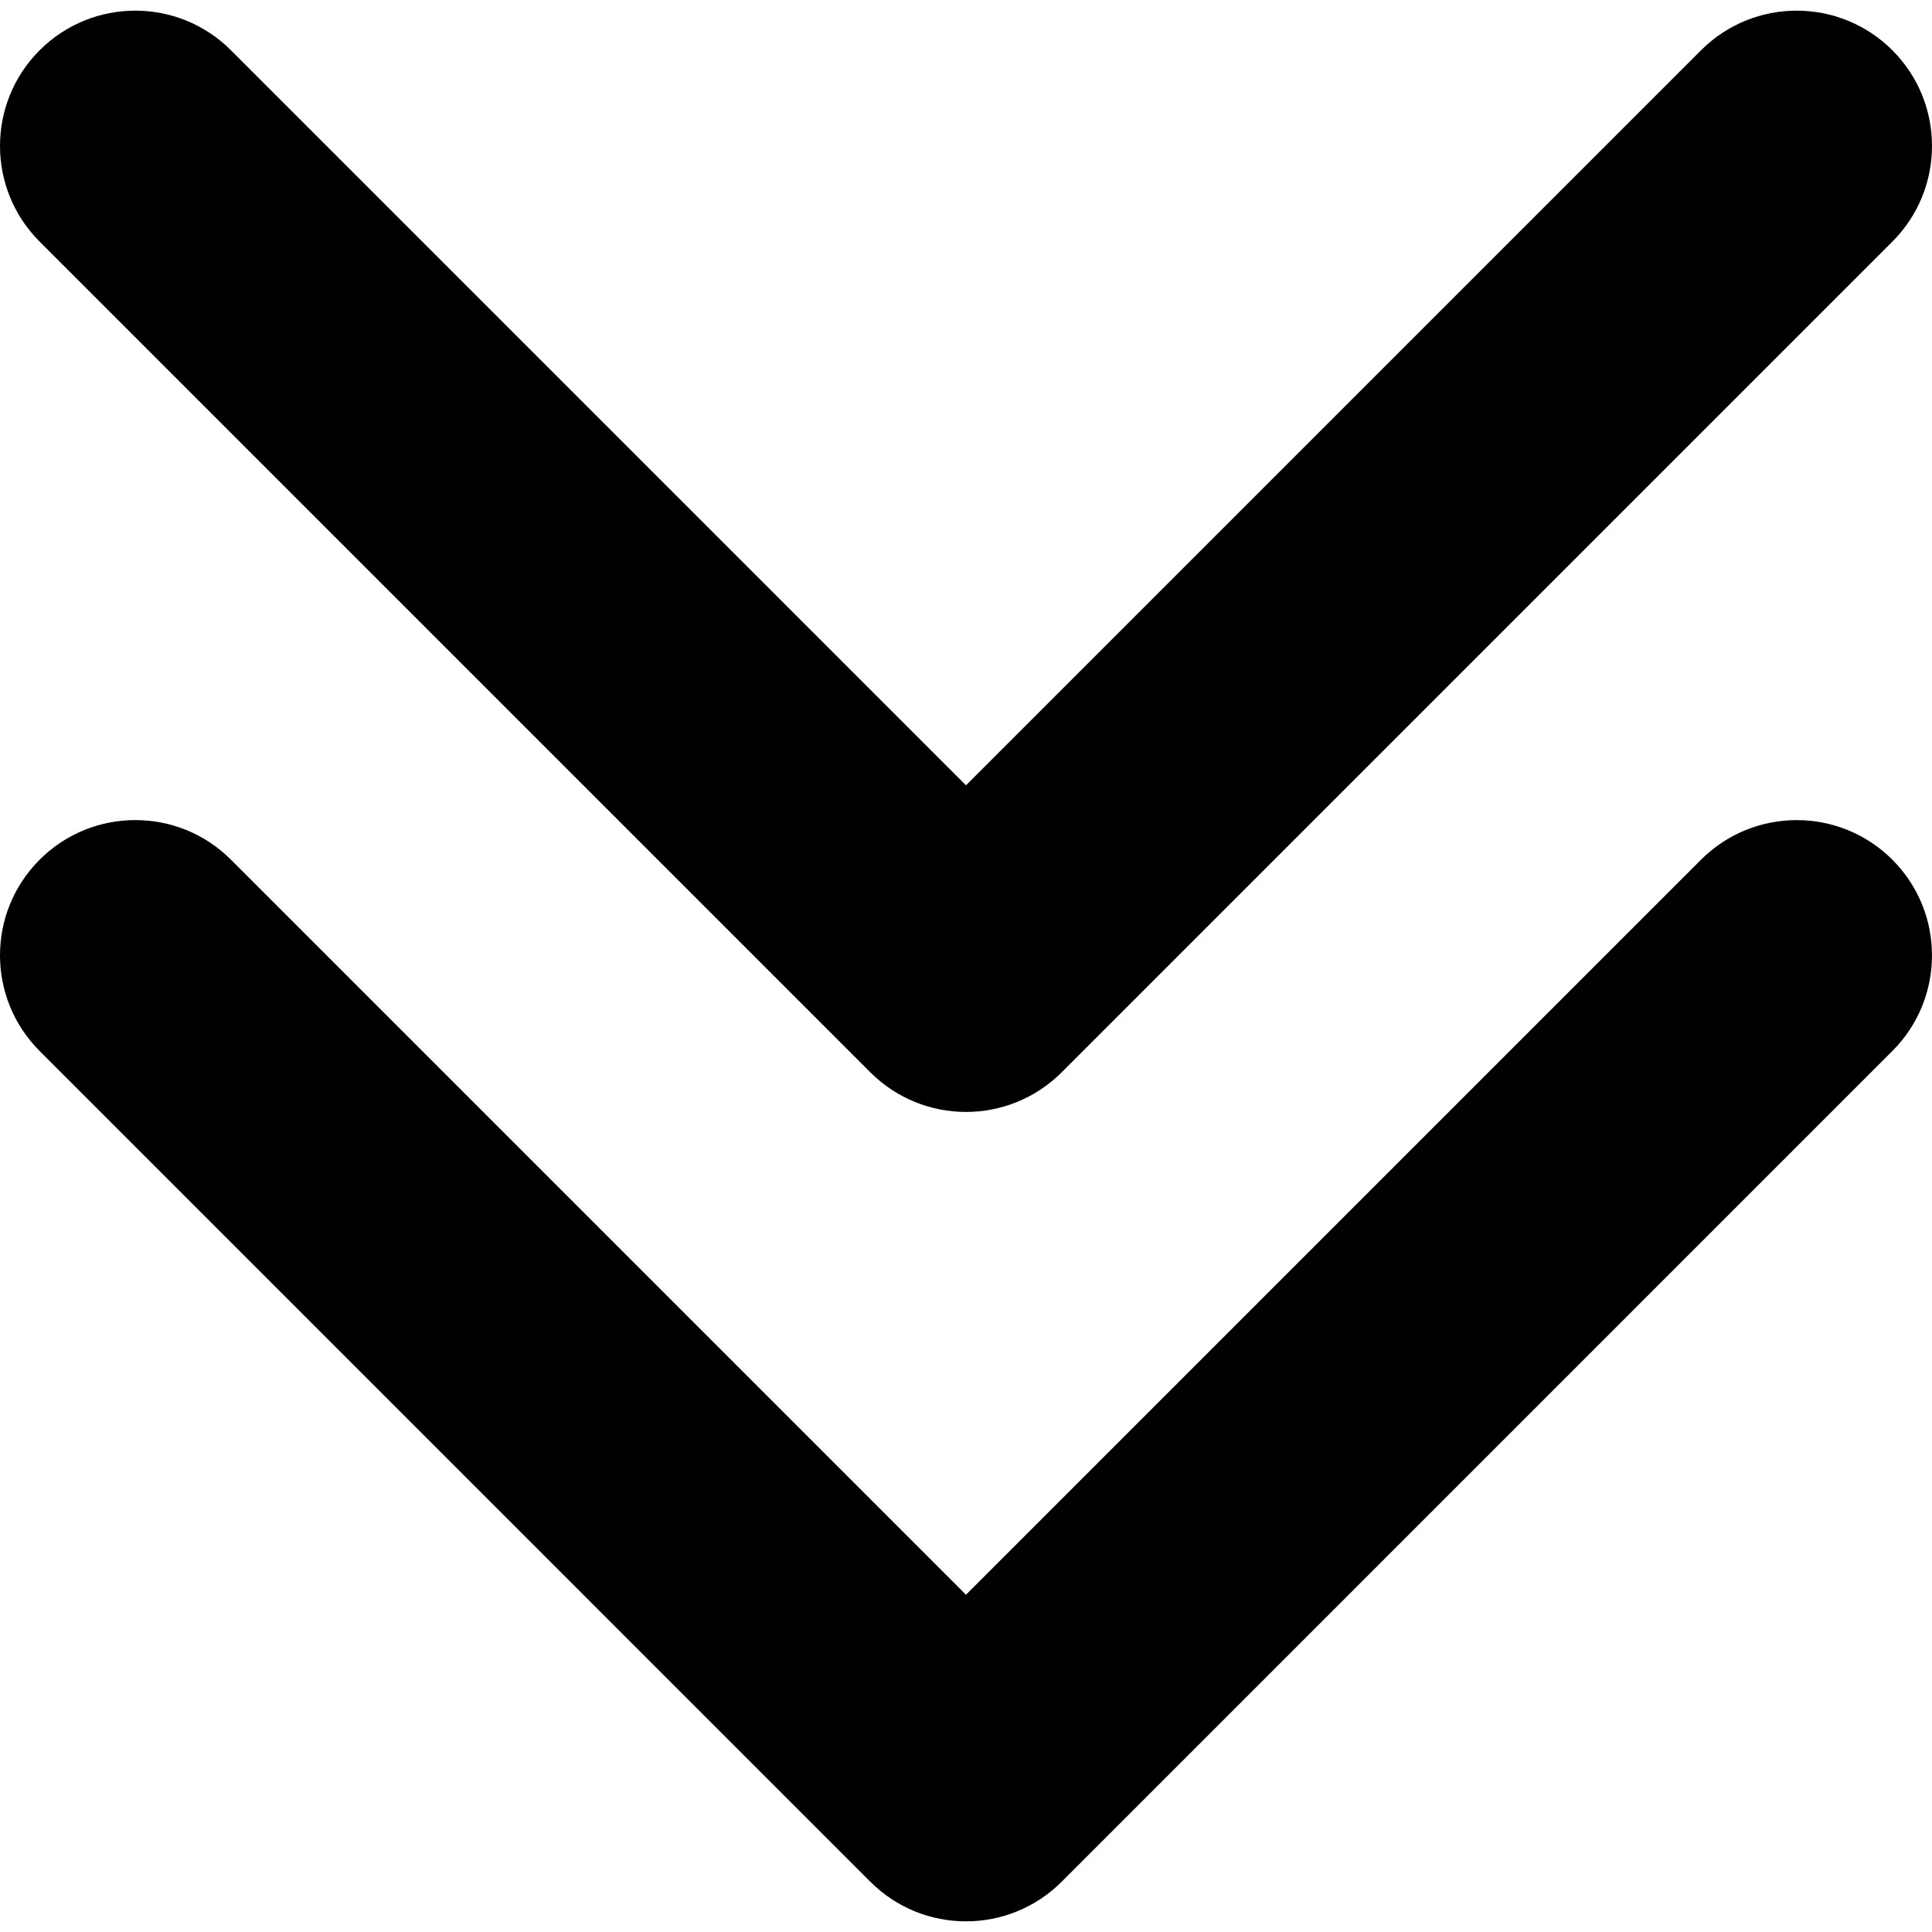
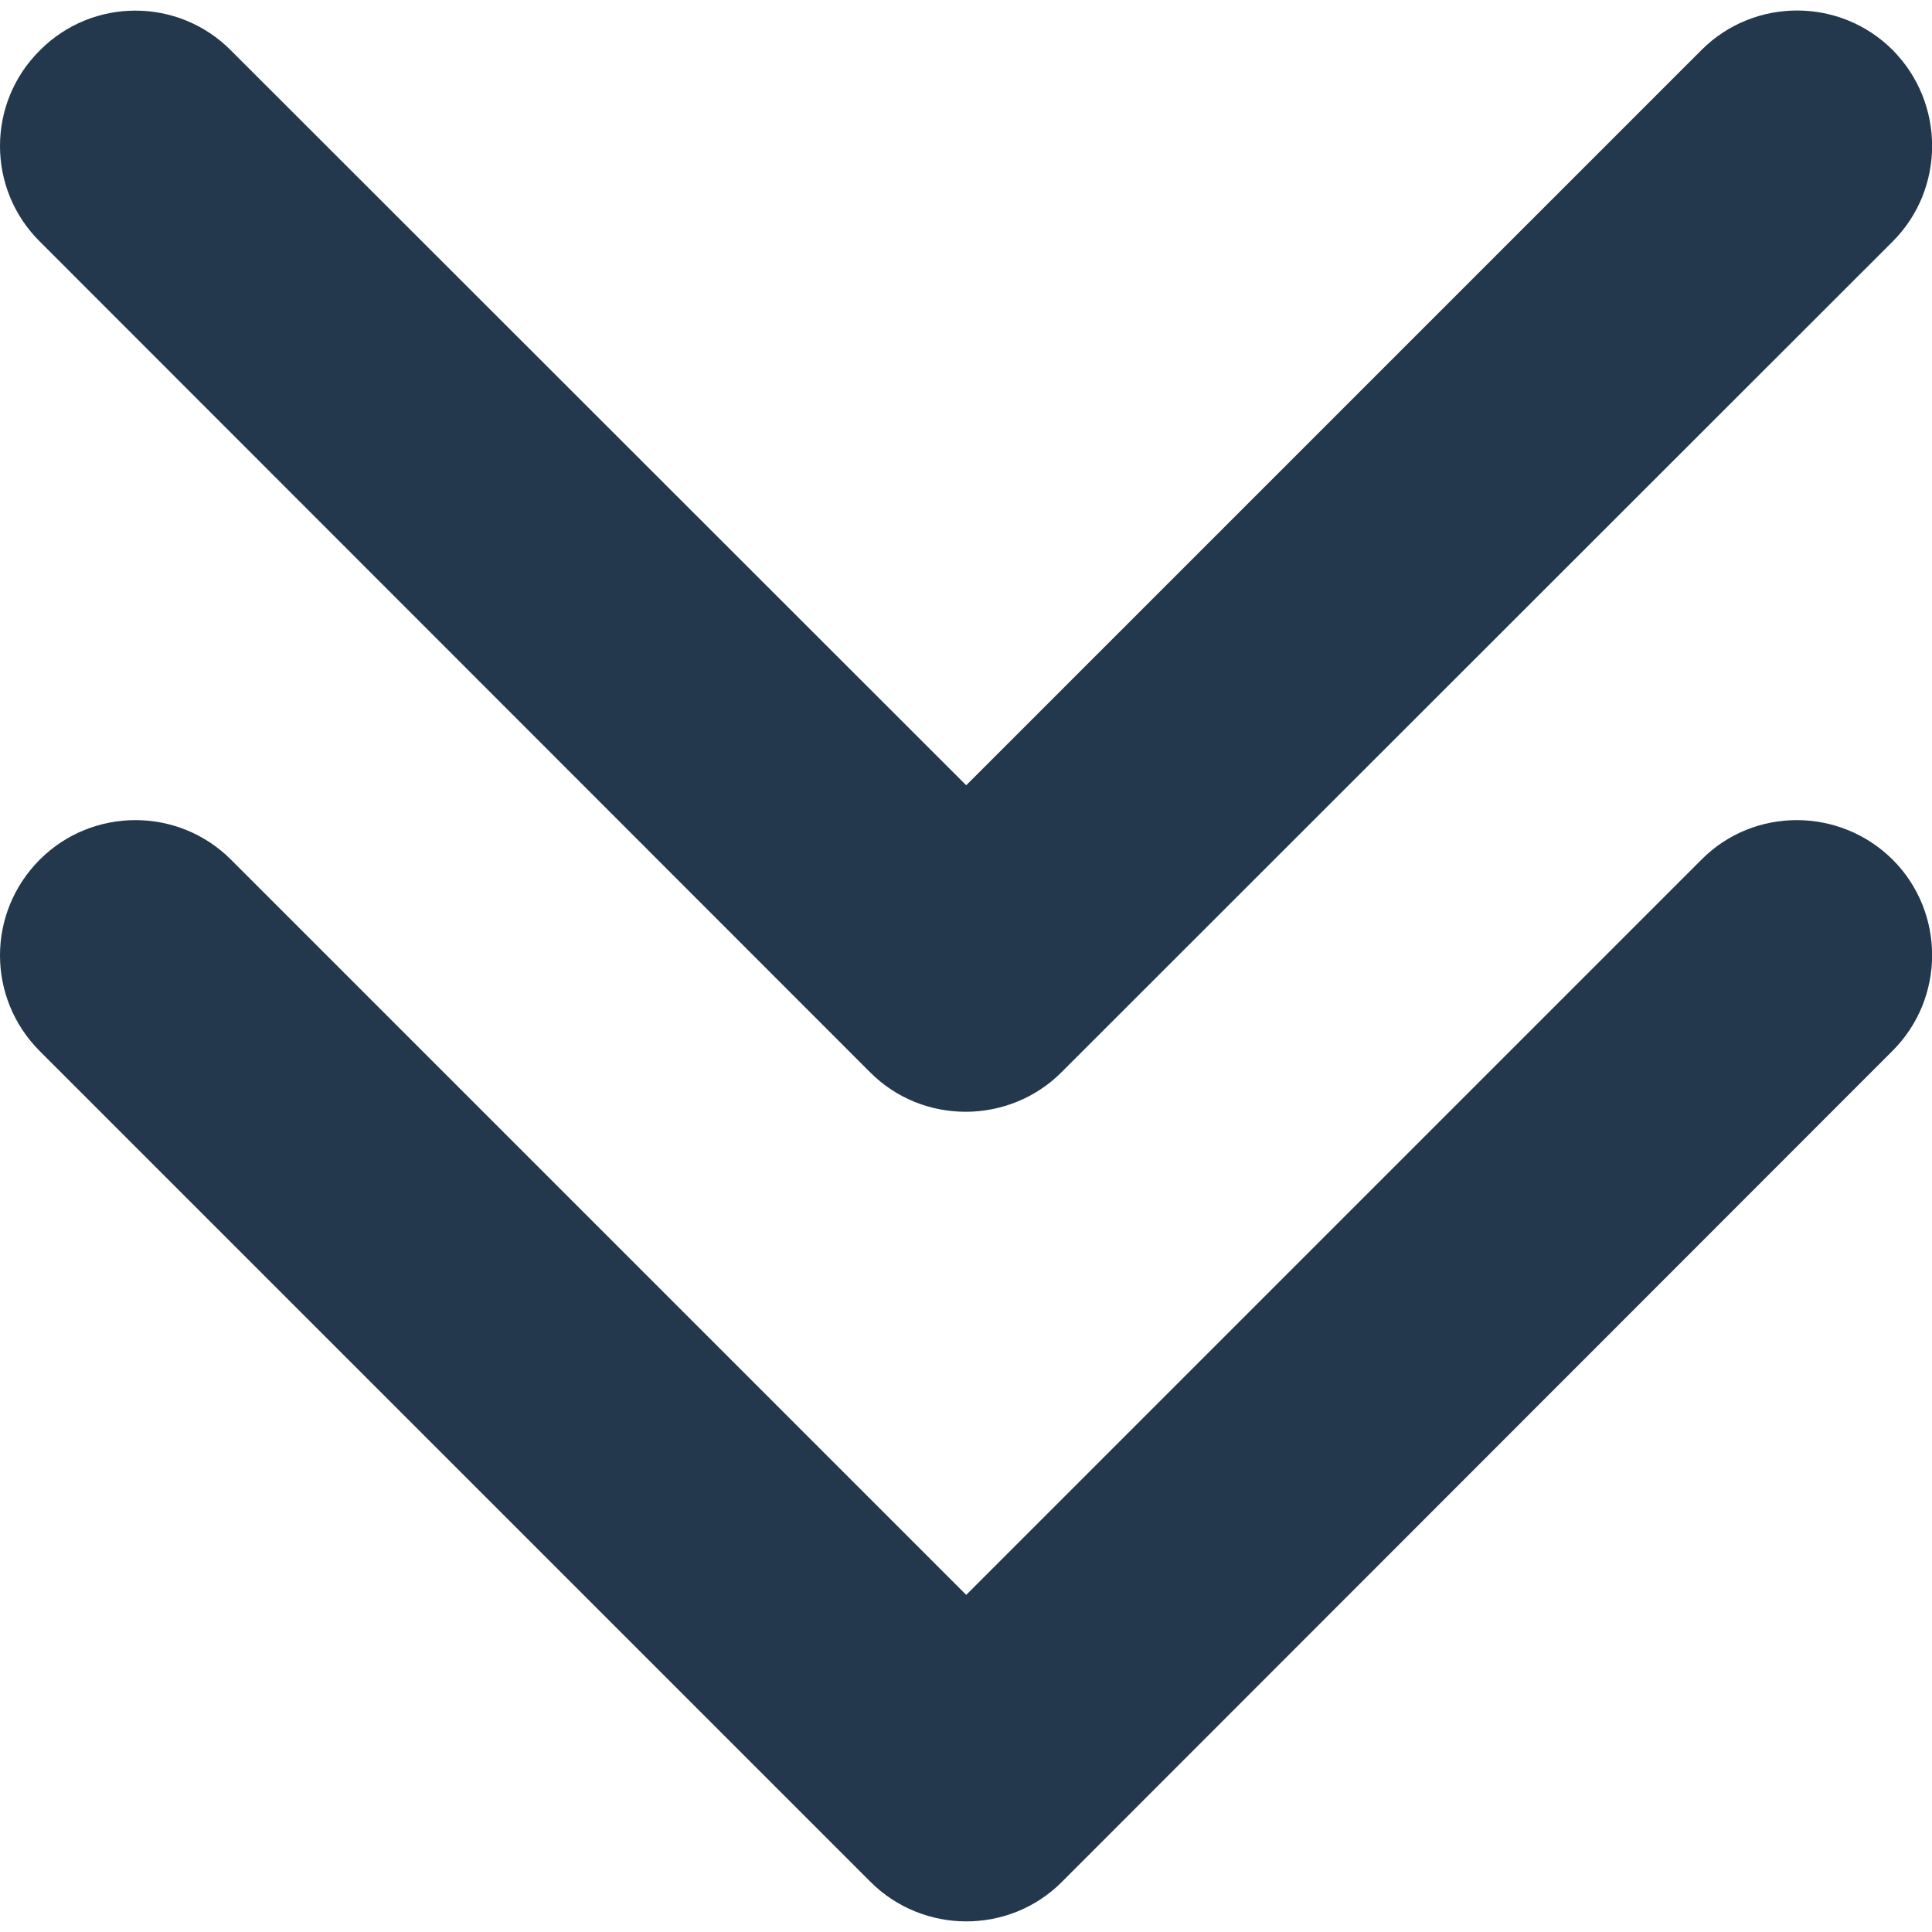
- <svg xmlns="http://www.w3.org/2000/svg" version="1.1" id="Capa_1" x="0px" y="0px" width="436.717px" height="436.717px" viewBox="0 0 436.717 436.717" style="enable-background:new 0 0 436.717 436.717;" xml:space="preserve">
+ <svg xmlns="http://www.w3.org/2000/svg" version="1.1" id="Capa_1" x="0px" y="0px" viewBox="0 0 436.7 436.7" style="enable-background:new 0 0 436.7 436.7;" xml:space="preserve">
+   <style type="text/css">
+ 	.st0{fill:#23374D;}
+ </style>
  <g>
-     <path d="M427.758,194.331c11.945,11.94,11.945,31.298,0,43.243L239.979,425.359c-5.97,5.958-13.796,8.949-21.622,8.949   s-15.651-2.979-21.619-8.949L8.959,237.574c-11.946-11.945-11.946-31.303,0-43.243c11.943-11.942,31.306-11.942,43.246,0   l166.151,166.152l166.152-166.152C396.448,182.395,415.818,182.395,427.758,194.331z M196.738,242.397   c5.967,5.958,13.793,8.949,21.619,8.949s15.652-2.991,21.622-8.949L427.758,54.618c11.945-11.948,11.945-31.312,0-43.255   c-11.945-11.939-31.31-11.939-43.249,0L218.357,177.515L52.206,11.363c-11.94-11.939-31.303-11.939-43.246,0   c-11.946,11.943-11.946,31.307,0,43.255L196.738,242.397z" />
+     <path class="st0" d="M427.8,194.3c11.9,11.9,11.9,31.3,0,43.2L240,425.4c-6,6-13.8,8.9-21.6,8.9s-15.7-3-21.6-8.9L9,237.6   C-3,225.6-3,206.3,9,194.3c11.9-11.9,31.3-11.9,43.2,0l166.2,166.2l166.2-166.2C396.4,182.4,415.8,182.4,427.8,194.3z M196.7,242.4   c6,6,13.8,8.9,21.6,8.9s15.7-3,21.6-8.9L427.8,54.6c11.9-11.9,11.9-31.3,0-43.3c-11.9-11.9-31.3-11.9-43.2,0L218.4,177.5L52.2,11.4   C40.3-0.6,20.9-0.6,9,11.4C-3,23.3-3,42.7,9,54.6L196.7,242.4z" />
  </g>
-   <g>
- </g>
-   <g>
- </g>
-   <g>
- </g>
-   <g>
- </g>
-   <g>
- </g>
-   <g>
- </g>
-   <g>
- </g>
-   <g>
- </g>
-   <g>
- </g>
-   <g>
- </g>
-   <g>
- </g>
-   <g>
- </g>
-   <g>
- </g>
-   <g>
- </g>
-   <g>
- </g>
</svg>
